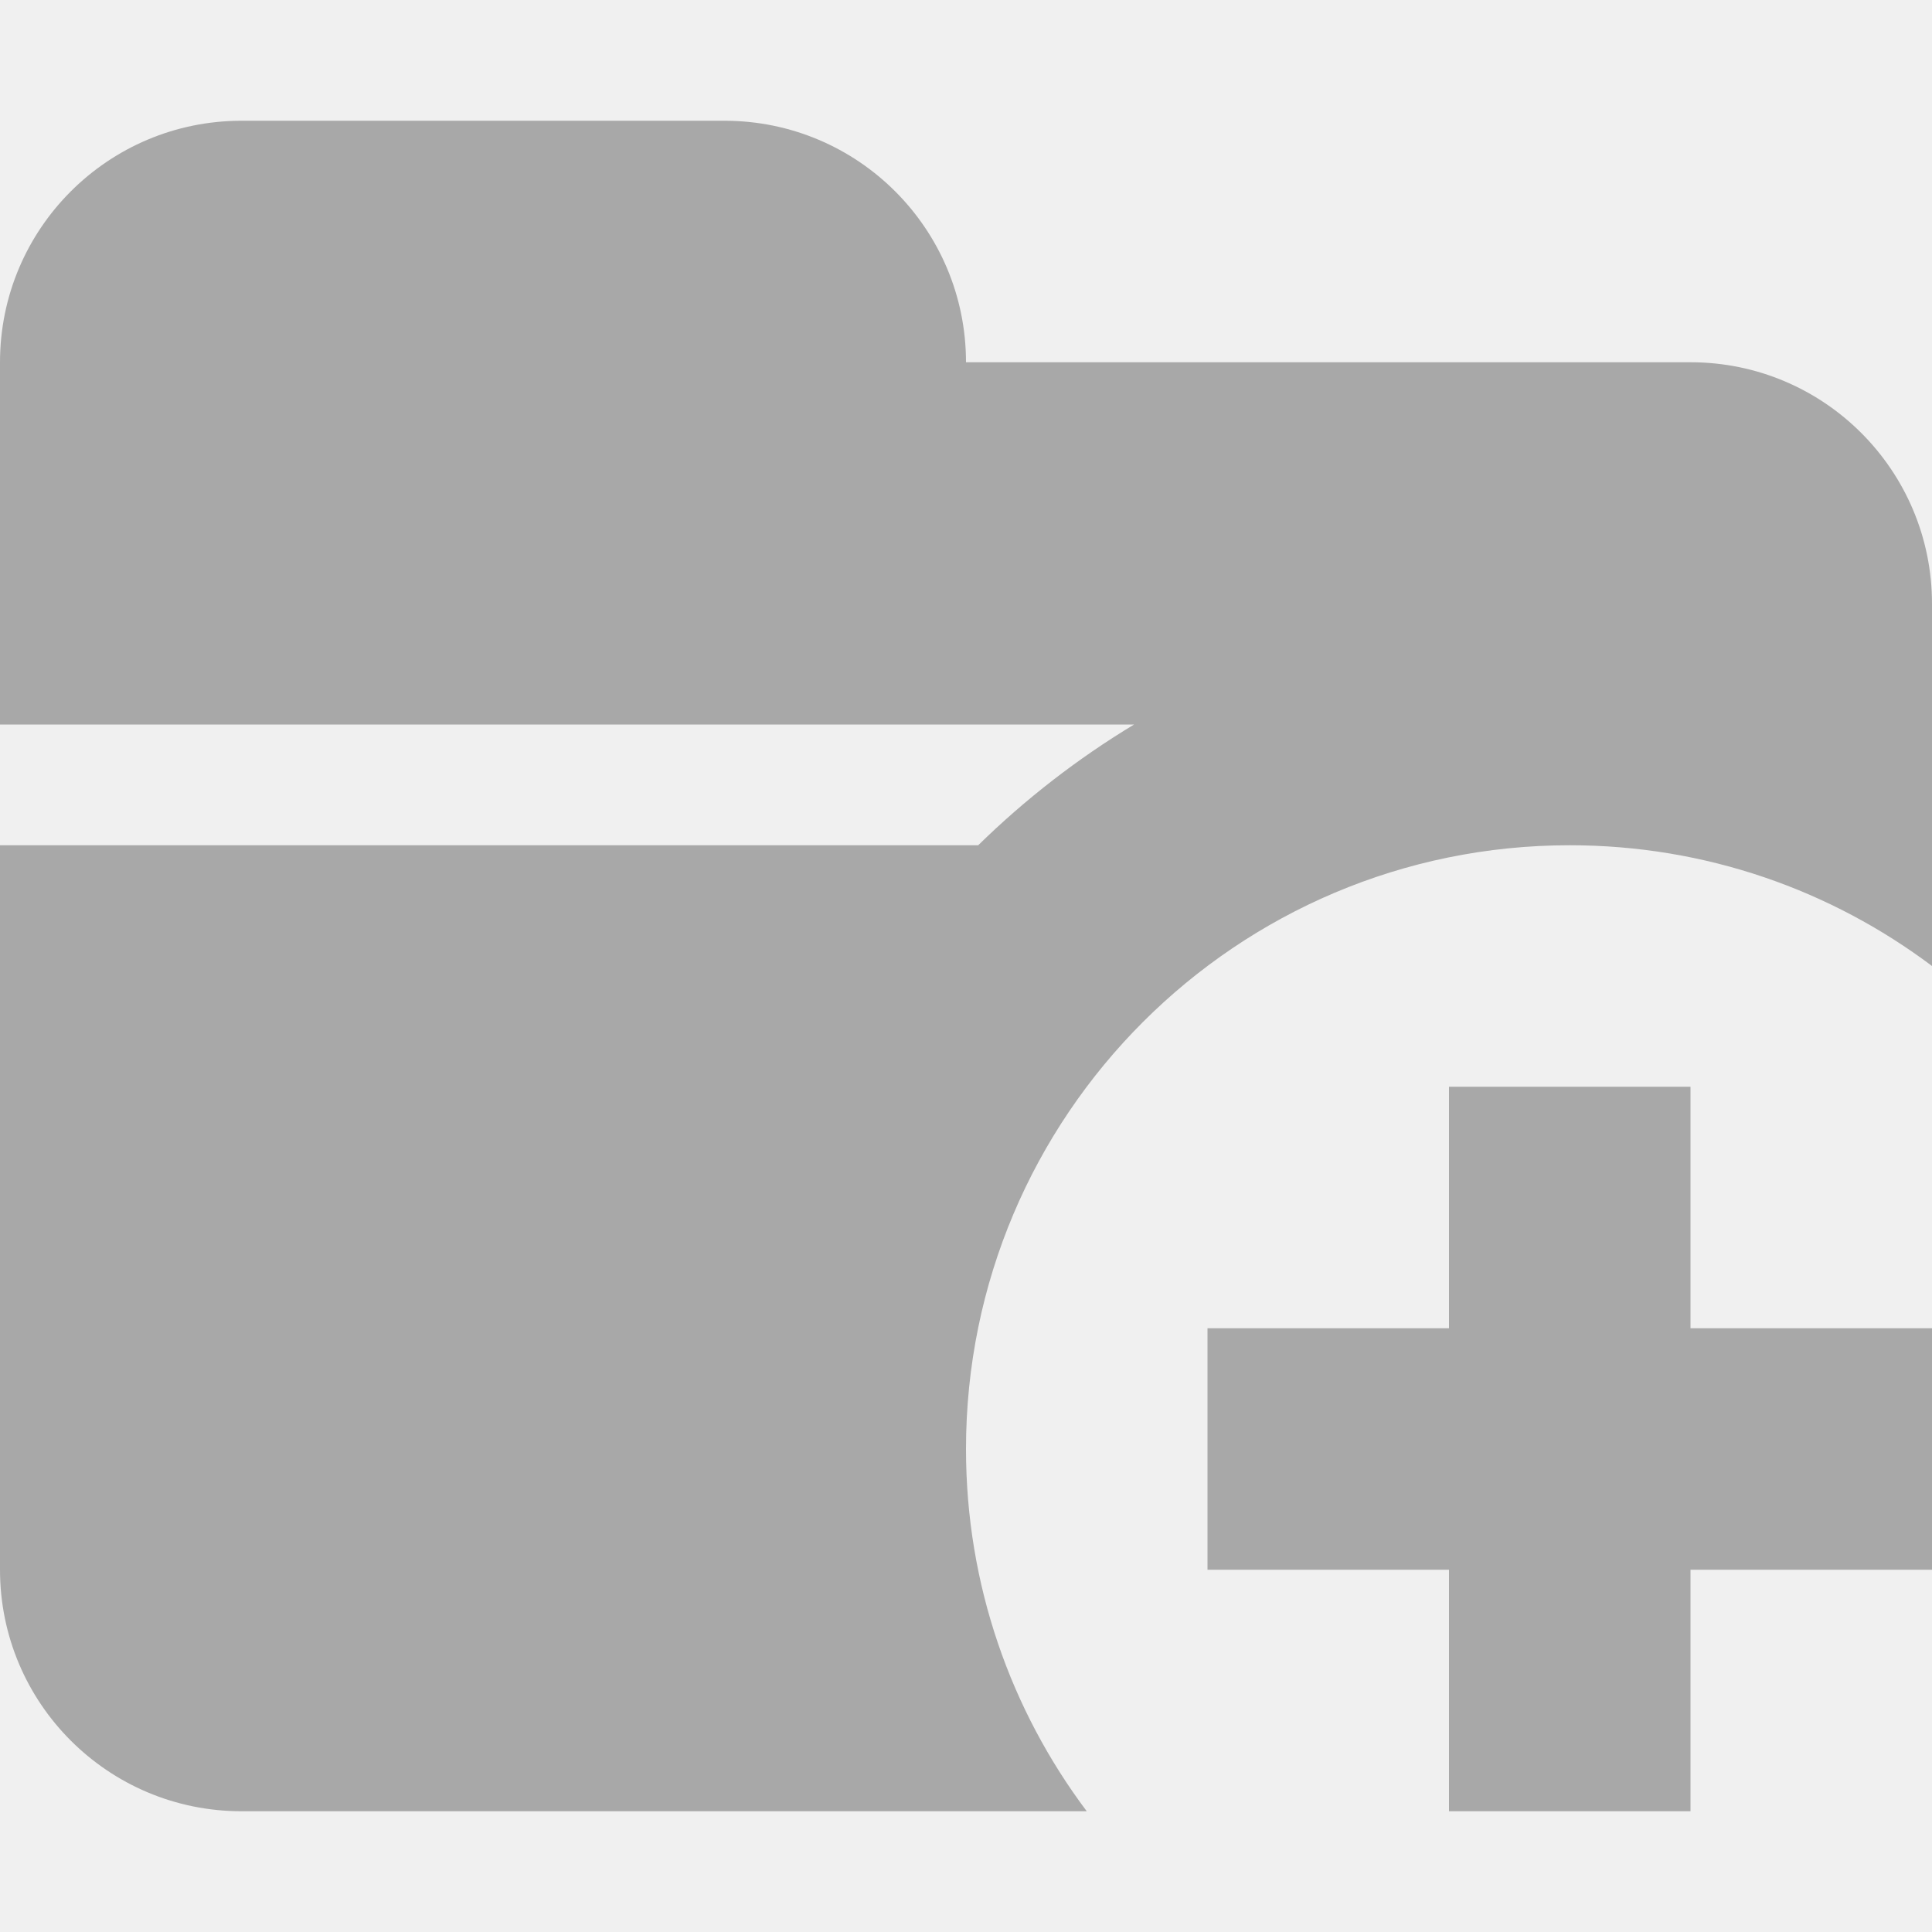
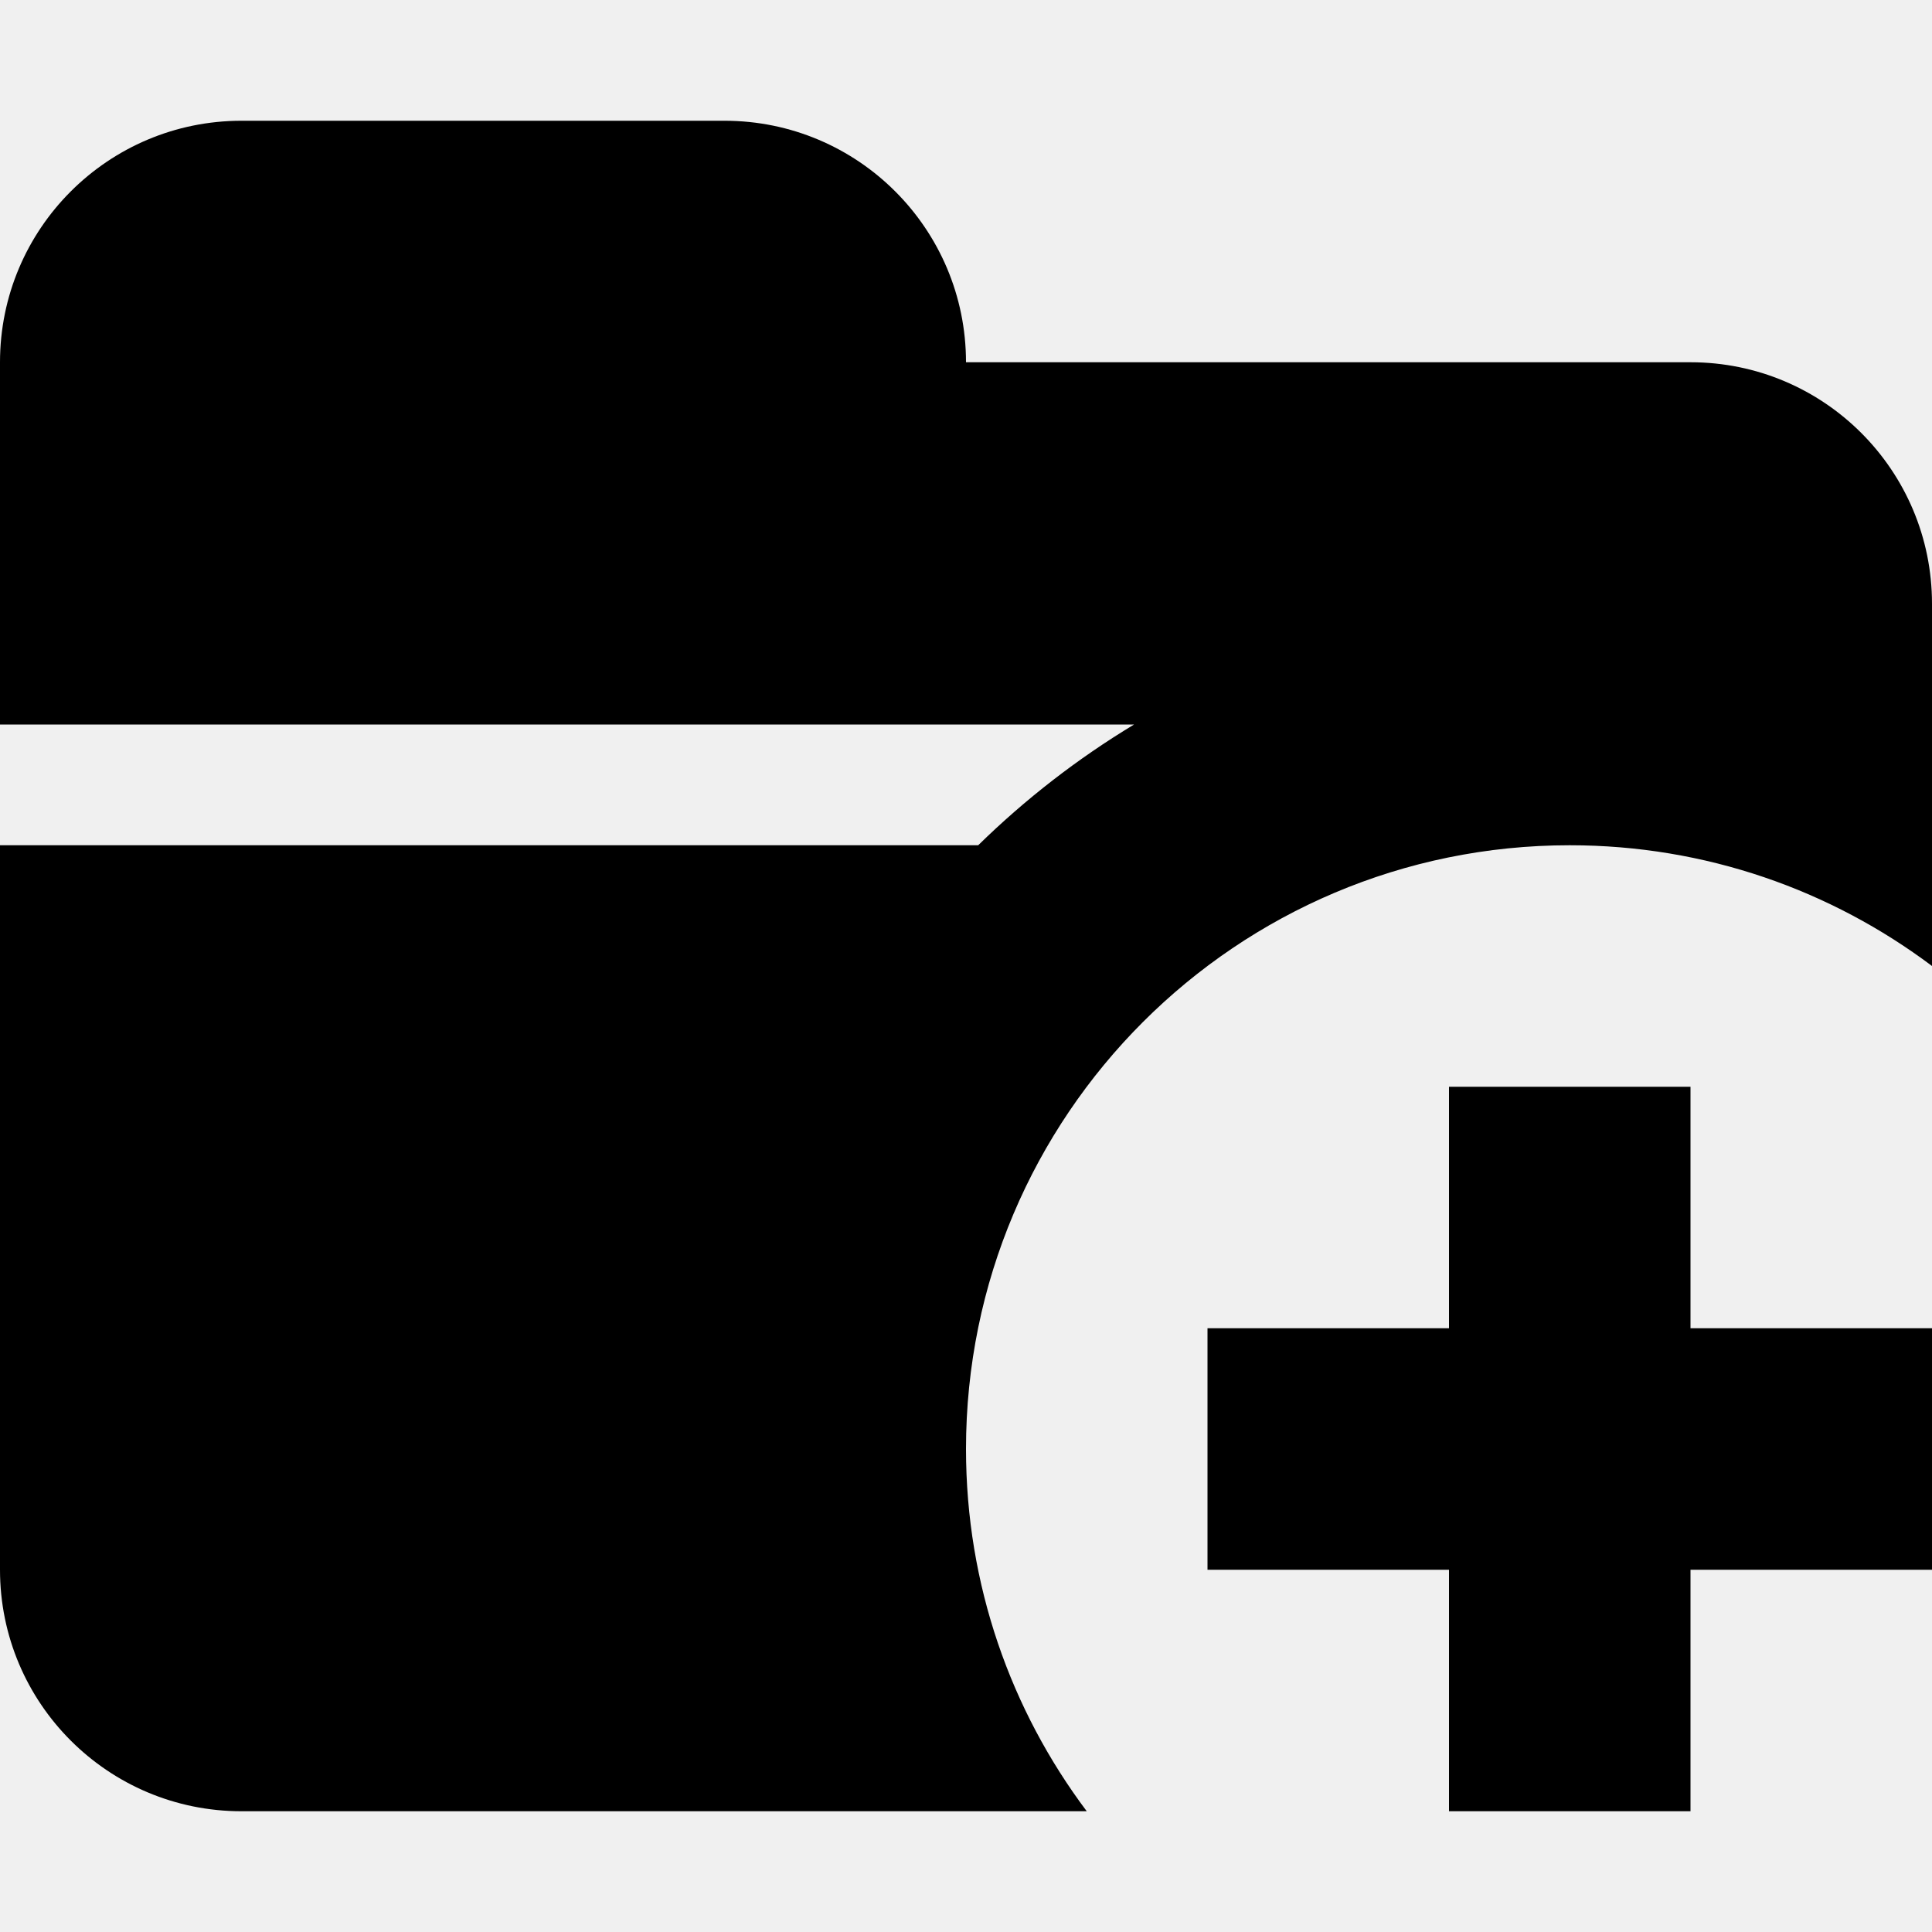
<svg xmlns="http://www.w3.org/2000/svg" width="16" height="16" viewBox="0 0 16 16" fill="none">
  <g clip-path="url(#clip0_20908_12316)">
-     <path fill-rule="evenodd" clip-rule="evenodd" d="M0 3C0 1.895 0.895 1 2 1H6C7.105 1 8 1.895 8 3H14C15.105 3 16 3.895 16 5V5.674C18.365 6.797 20 9.208 20 12C20 15.866 16.866 19 13 19C10.208 19 7.797 17.365 6.674 15H2C0.895 15 0 14.105 0 13V7H8.101C8.49 6.619 8.923 6.283 9.392 6H0V3ZM13 17C11.364 17 9.912 16.214 9 15C8.372 14.164 8 13.126 8 12C8 9.239 10.239 7 13 7C14.126 7 15.164 7.372 16 8C17.214 8.912 18 10.364 18 12C18 14.761 15.761 17 13 17ZM14 14V13H16V11H14V9H12V11H10V13H12V14V15H14V14Z" fill="black" fill-opacity="0.3" />
+     <path fill-rule="evenodd" clip-rule="evenodd" d="M0 3C0 1.895 0.895 1 2 1H6C7.105 1 8 1.895 8 3H14C15.105 3 16 3.895 16 5V5.674C18.365 6.797 20 9.208 20 12C20 15.866 16.866 19 13 19C10.208 19 7.797 17.365 6.674 15H2C0.895 15 0 14.105 0 13V7H8.101C8.49 6.619 8.923 6.283 9.392 6H0V3ZM13 17C11.364 17 9.912 16.214 9 15C8.372 14.164 8 13.126 8 12C8 9.239 10.239 7 13 7C14.126 7 15.164 7.372 16 8C17.214 8.912 18 10.364 18 12C18 14.761 15.761 17 13 17ZM14 14V13H16V11H14V9H12V11H10V13H12V14V15H14V14Z" fill="black" />
  </g>
  <defs>
    <clipPath id="clip0_20908_12316">
      <rect width="16" height="15" fill="white" />
    </clipPath>
  </defs>
</svg>
